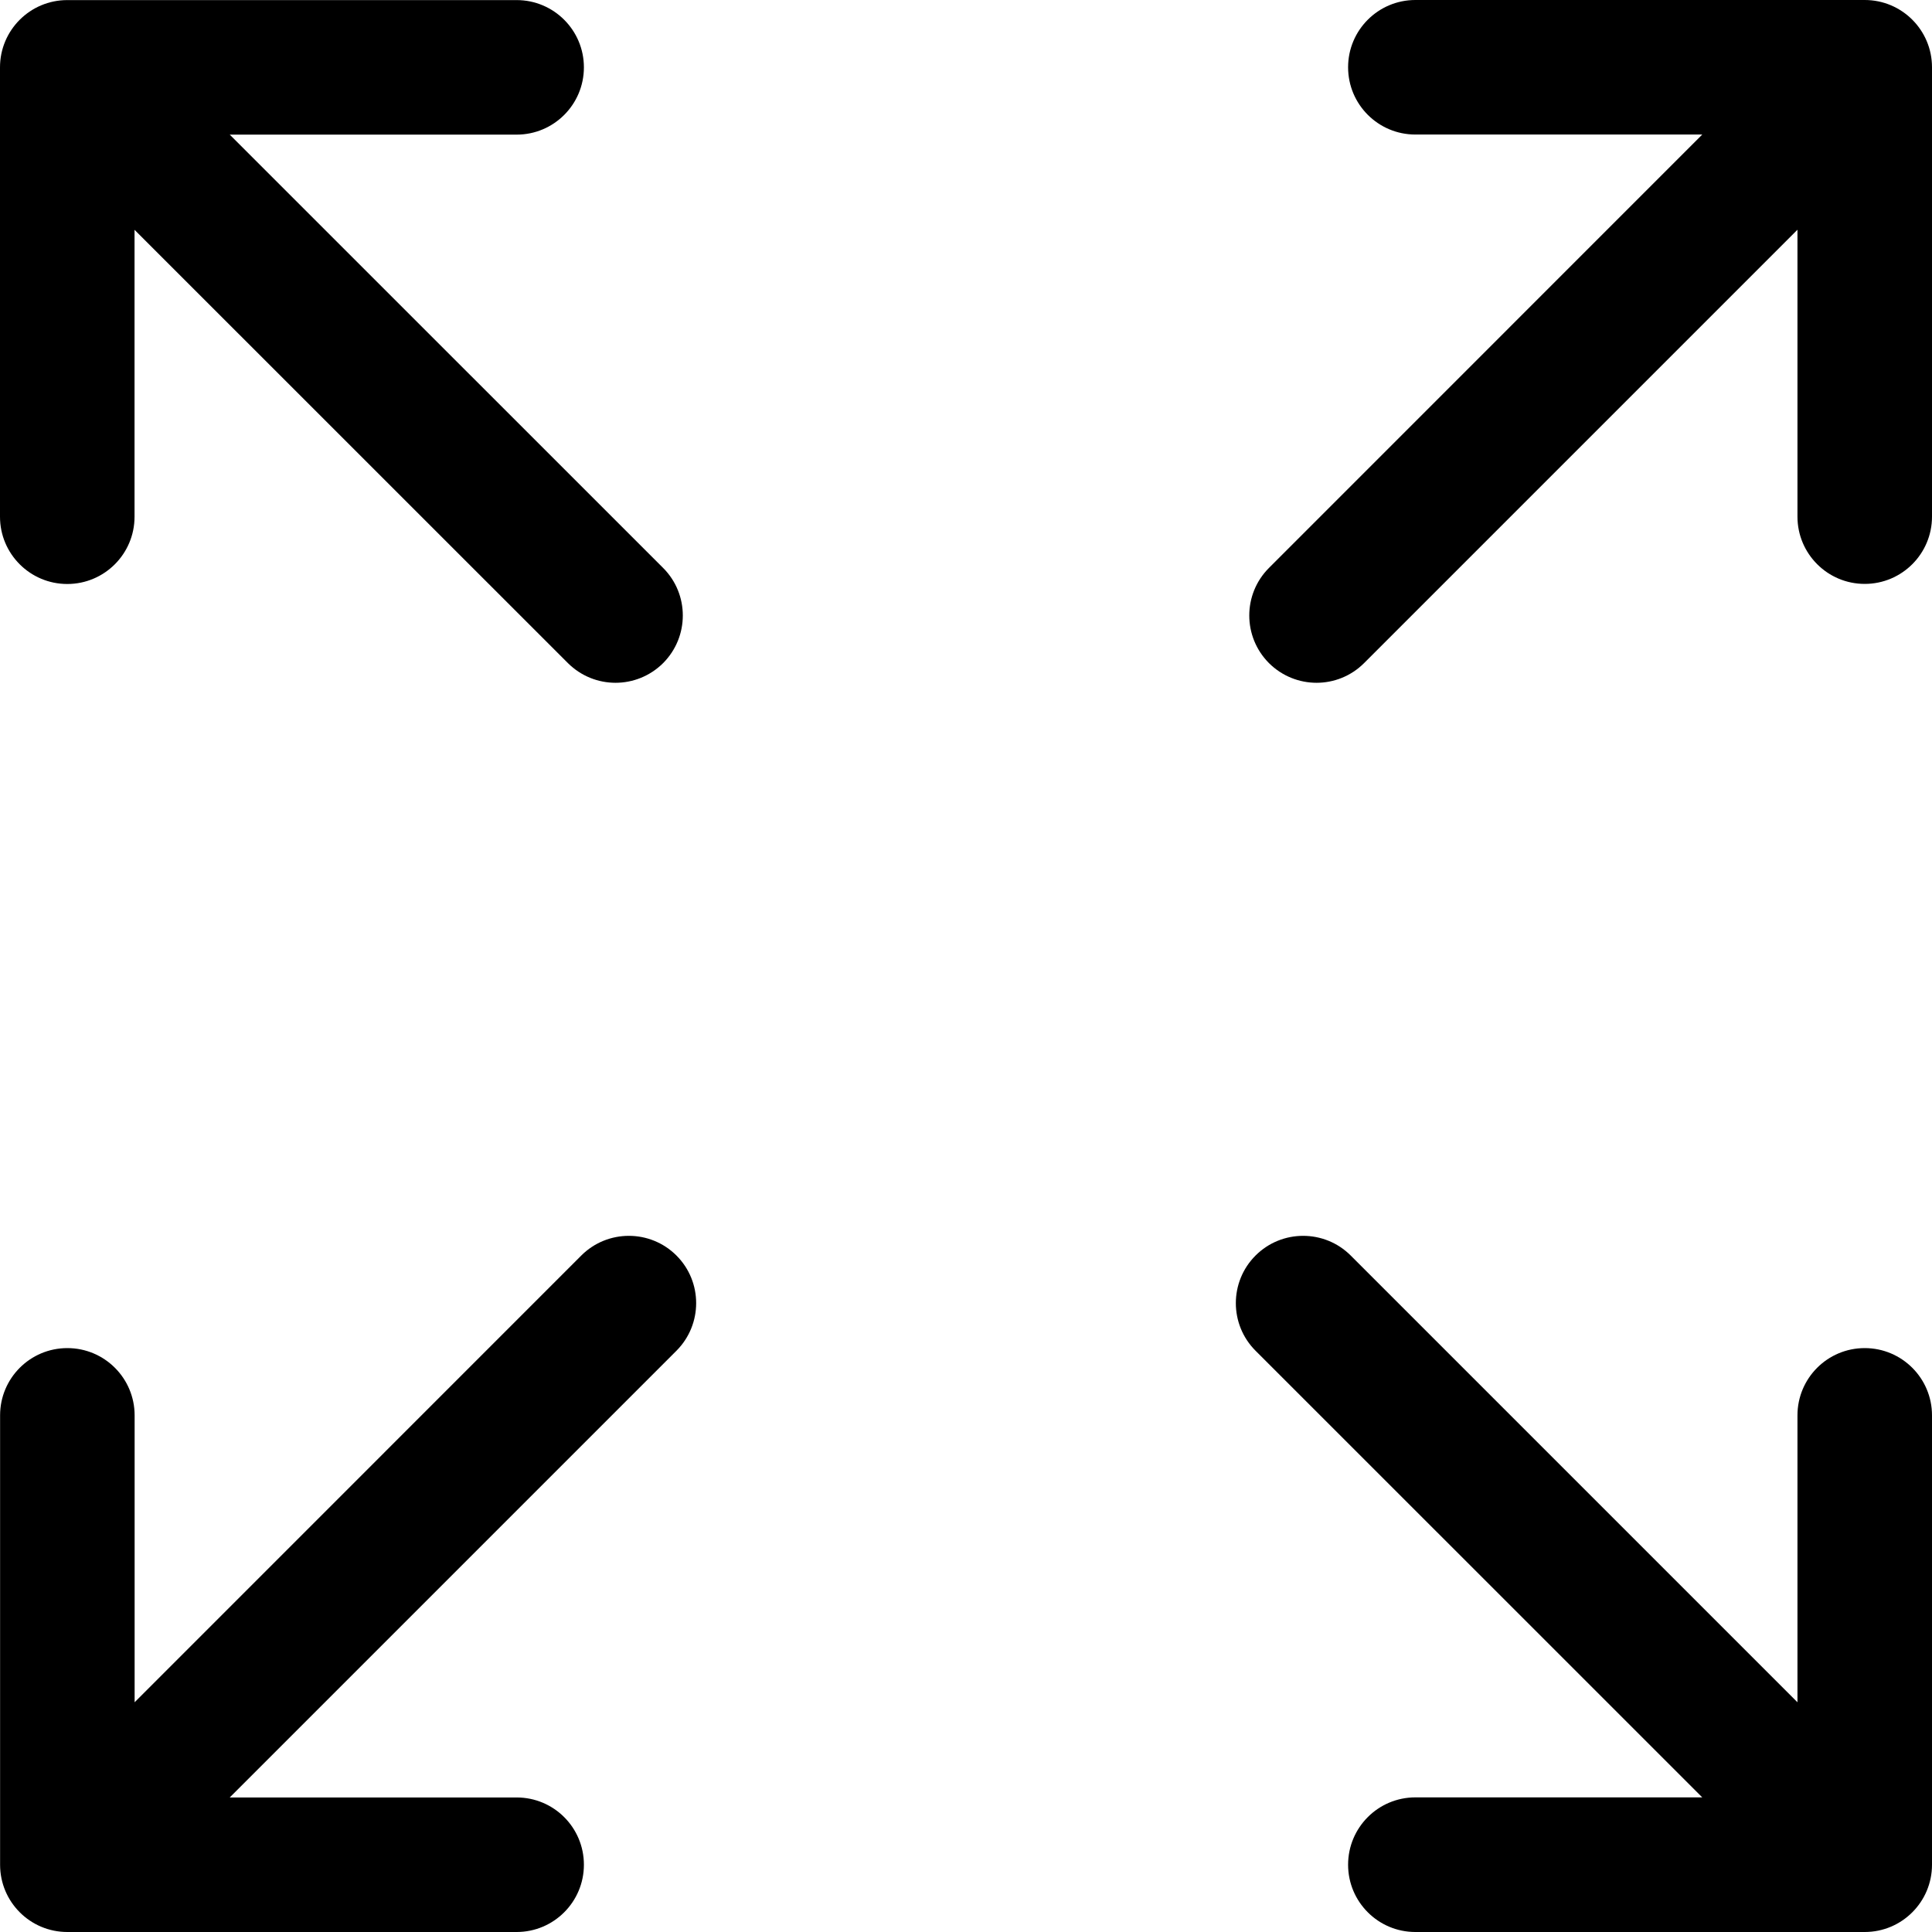
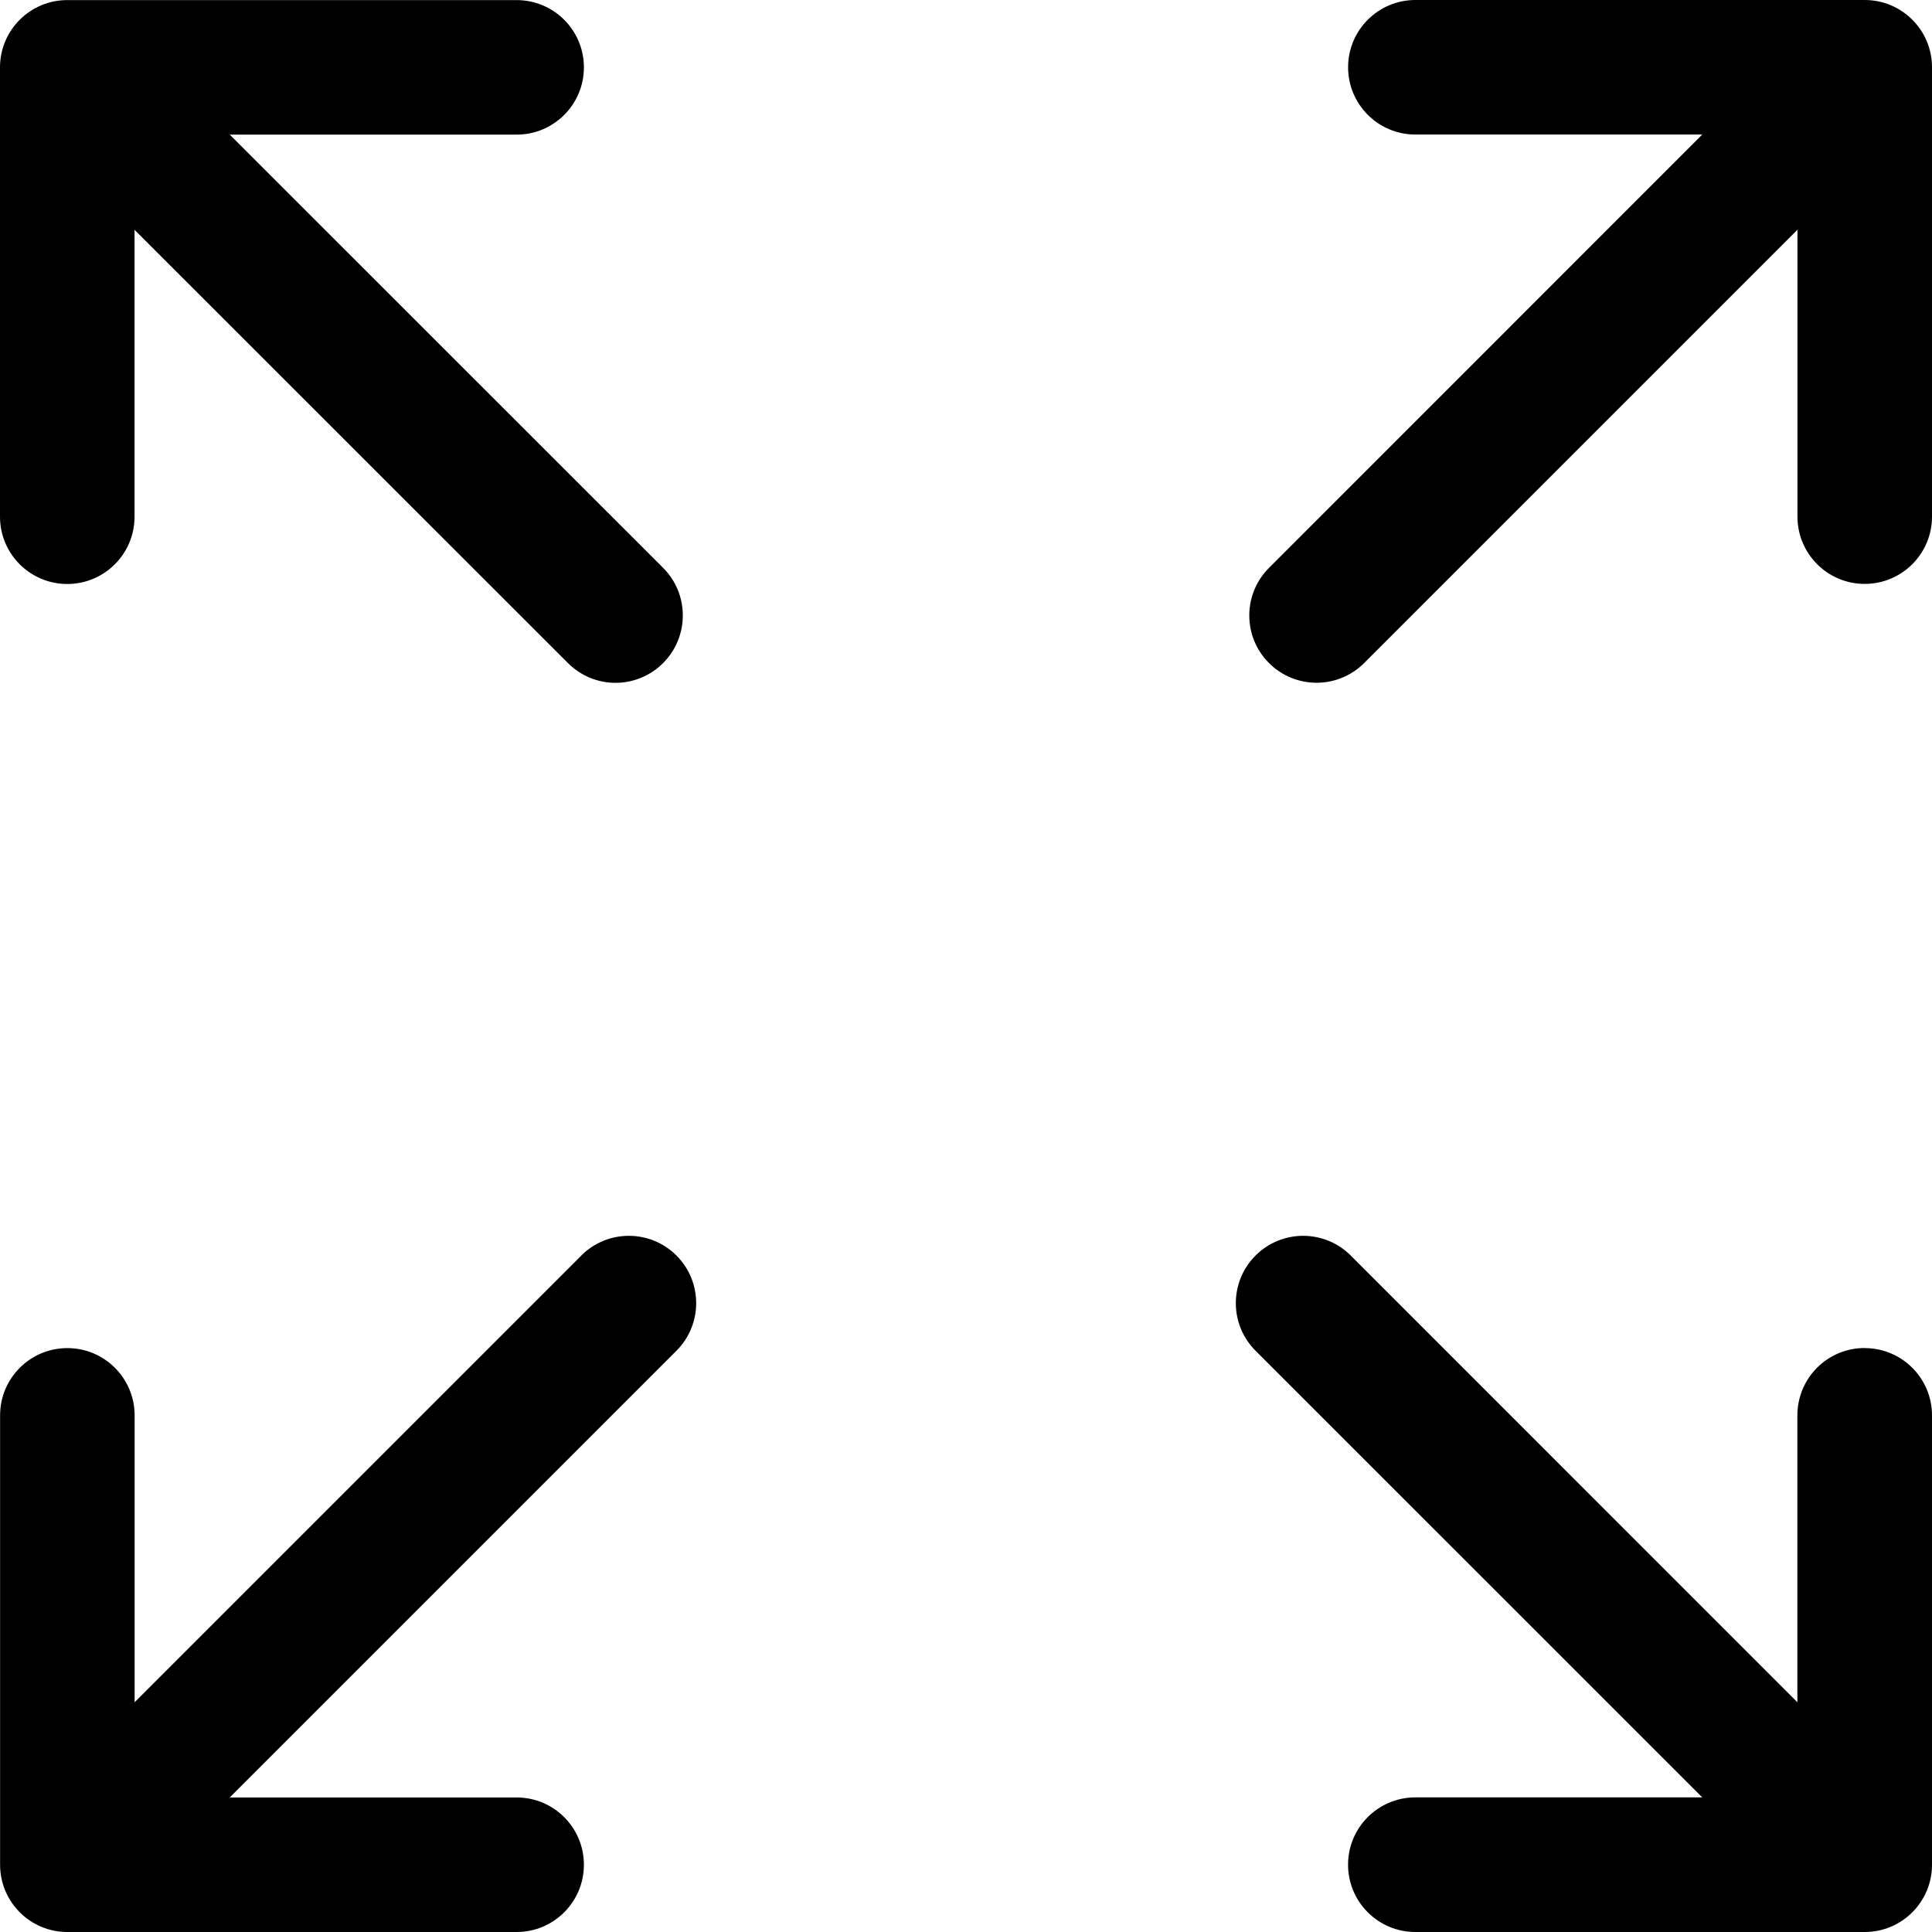
<svg xmlns="http://www.w3.org/2000/svg" width="22" height="22" viewBox="0 0 22 22" fill="none">
-   <path d="M0.766 6.65C1.189 6.65 1.532 6.307 1.532 5.884V2.617L6.467 7.551C6.617 7.7 6.813 7.775 7.009 7.775C7.205 7.775 7.401 7.7 7.551 7.551C7.85 7.251 7.85 6.766 7.551 6.467L2.616 1.533H5.883C6.306 1.533 6.649 1.19 6.649 0.767C6.649 0.344 6.306 0.001 5.883 0.001H0.766C0.343 0.001 0 0.344 0 0.767V5.884C0 6.307 0.343 6.65 0.766 6.65Z" fill="black" />
-   <path d="M21.234 15.351C20.81 15.351 20.468 15.694 20.468 16.117V19.384L15.381 14.297C15.082 13.998 14.596 13.998 14.297 14.297C13.998 14.596 13.998 15.082 14.297 15.381L19.384 20.467H16.117C15.694 20.467 15.351 20.81 15.351 21.234C15.351 21.657 15.694 22 16.117 22H21.234C21.657 22 22 21.657 22 21.234V16.117C22 15.694 21.657 15.351 21.234 15.351Z" fill="black" />
-   <path d="M6.619 14.297L1.533 19.384V16.117C1.533 15.694 1.19 15.351 0.767 15.351C0.343 15.351 0.001 15.694 0.001 16.117V21.234C0.001 21.657 0.343 22 0.767 22H5.883C6.306 22 6.649 21.657 6.649 21.234C6.649 20.811 6.307 20.468 5.883 20.468H2.616L7.703 15.381C8.002 15.081 8.002 14.596 7.703 14.297C7.404 13.998 6.918 13.998 6.619 14.297Z" fill="black" />
-   <path d="M21.234 0H16.117C15.694 0 15.351 0.343 15.351 0.766C15.351 1.189 15.694 1.532 16.117 1.532H19.384L14.45 6.467C14.151 6.766 14.151 7.251 14.45 7.551C14.6 7.7 14.796 7.775 14.992 7.775C15.188 7.775 15.384 7.7 15.534 7.55L20.468 2.616V5.883C20.468 6.306 20.811 6.649 21.234 6.649C21.657 6.649 22 6.306 22 5.883V0.766C22 0.343 21.657 0 21.234 0Z" fill="black" />
+   <path d="M.766 6.65a.766.766 0 00.766-.766V2.617L6.467 7.55a.764.764 0 001.084 0 .767.767 0 000-1.084L2.616 1.533h3.267a.766.766 0 000-1.532H.766A.766.766 0 000 .767v5.117c0 .423.343.766.766.766zm20.468 8.7a.766.766 0 00-.767.767v3.267l-5.086-5.087a.766.766 0 00-1.084 1.084l5.087 5.086h-3.267a.766.766 0 100 1.533h5.117a.766.766 0 00.766-.766v-5.117a.766.766 0 00-.766-.766zM6.62 14.297l-5.087 5.087v-3.267a.766.766 0 10-1.532 0v5.117c0 .423.342.766.766.766h5.116a.766.766 0 000-1.532H2.616l5.087-5.087a.766.766 0 10-1.084-1.084zM21.234 0h-5.117a.766.766 0 100 1.532h3.267L14.45 6.467a.766.766 0 101.084 1.083l4.934-4.934v3.267a.766.766 0 101.532 0V.766A.766.766 0 0021.234 0z" fill="#000" />
</svg>
